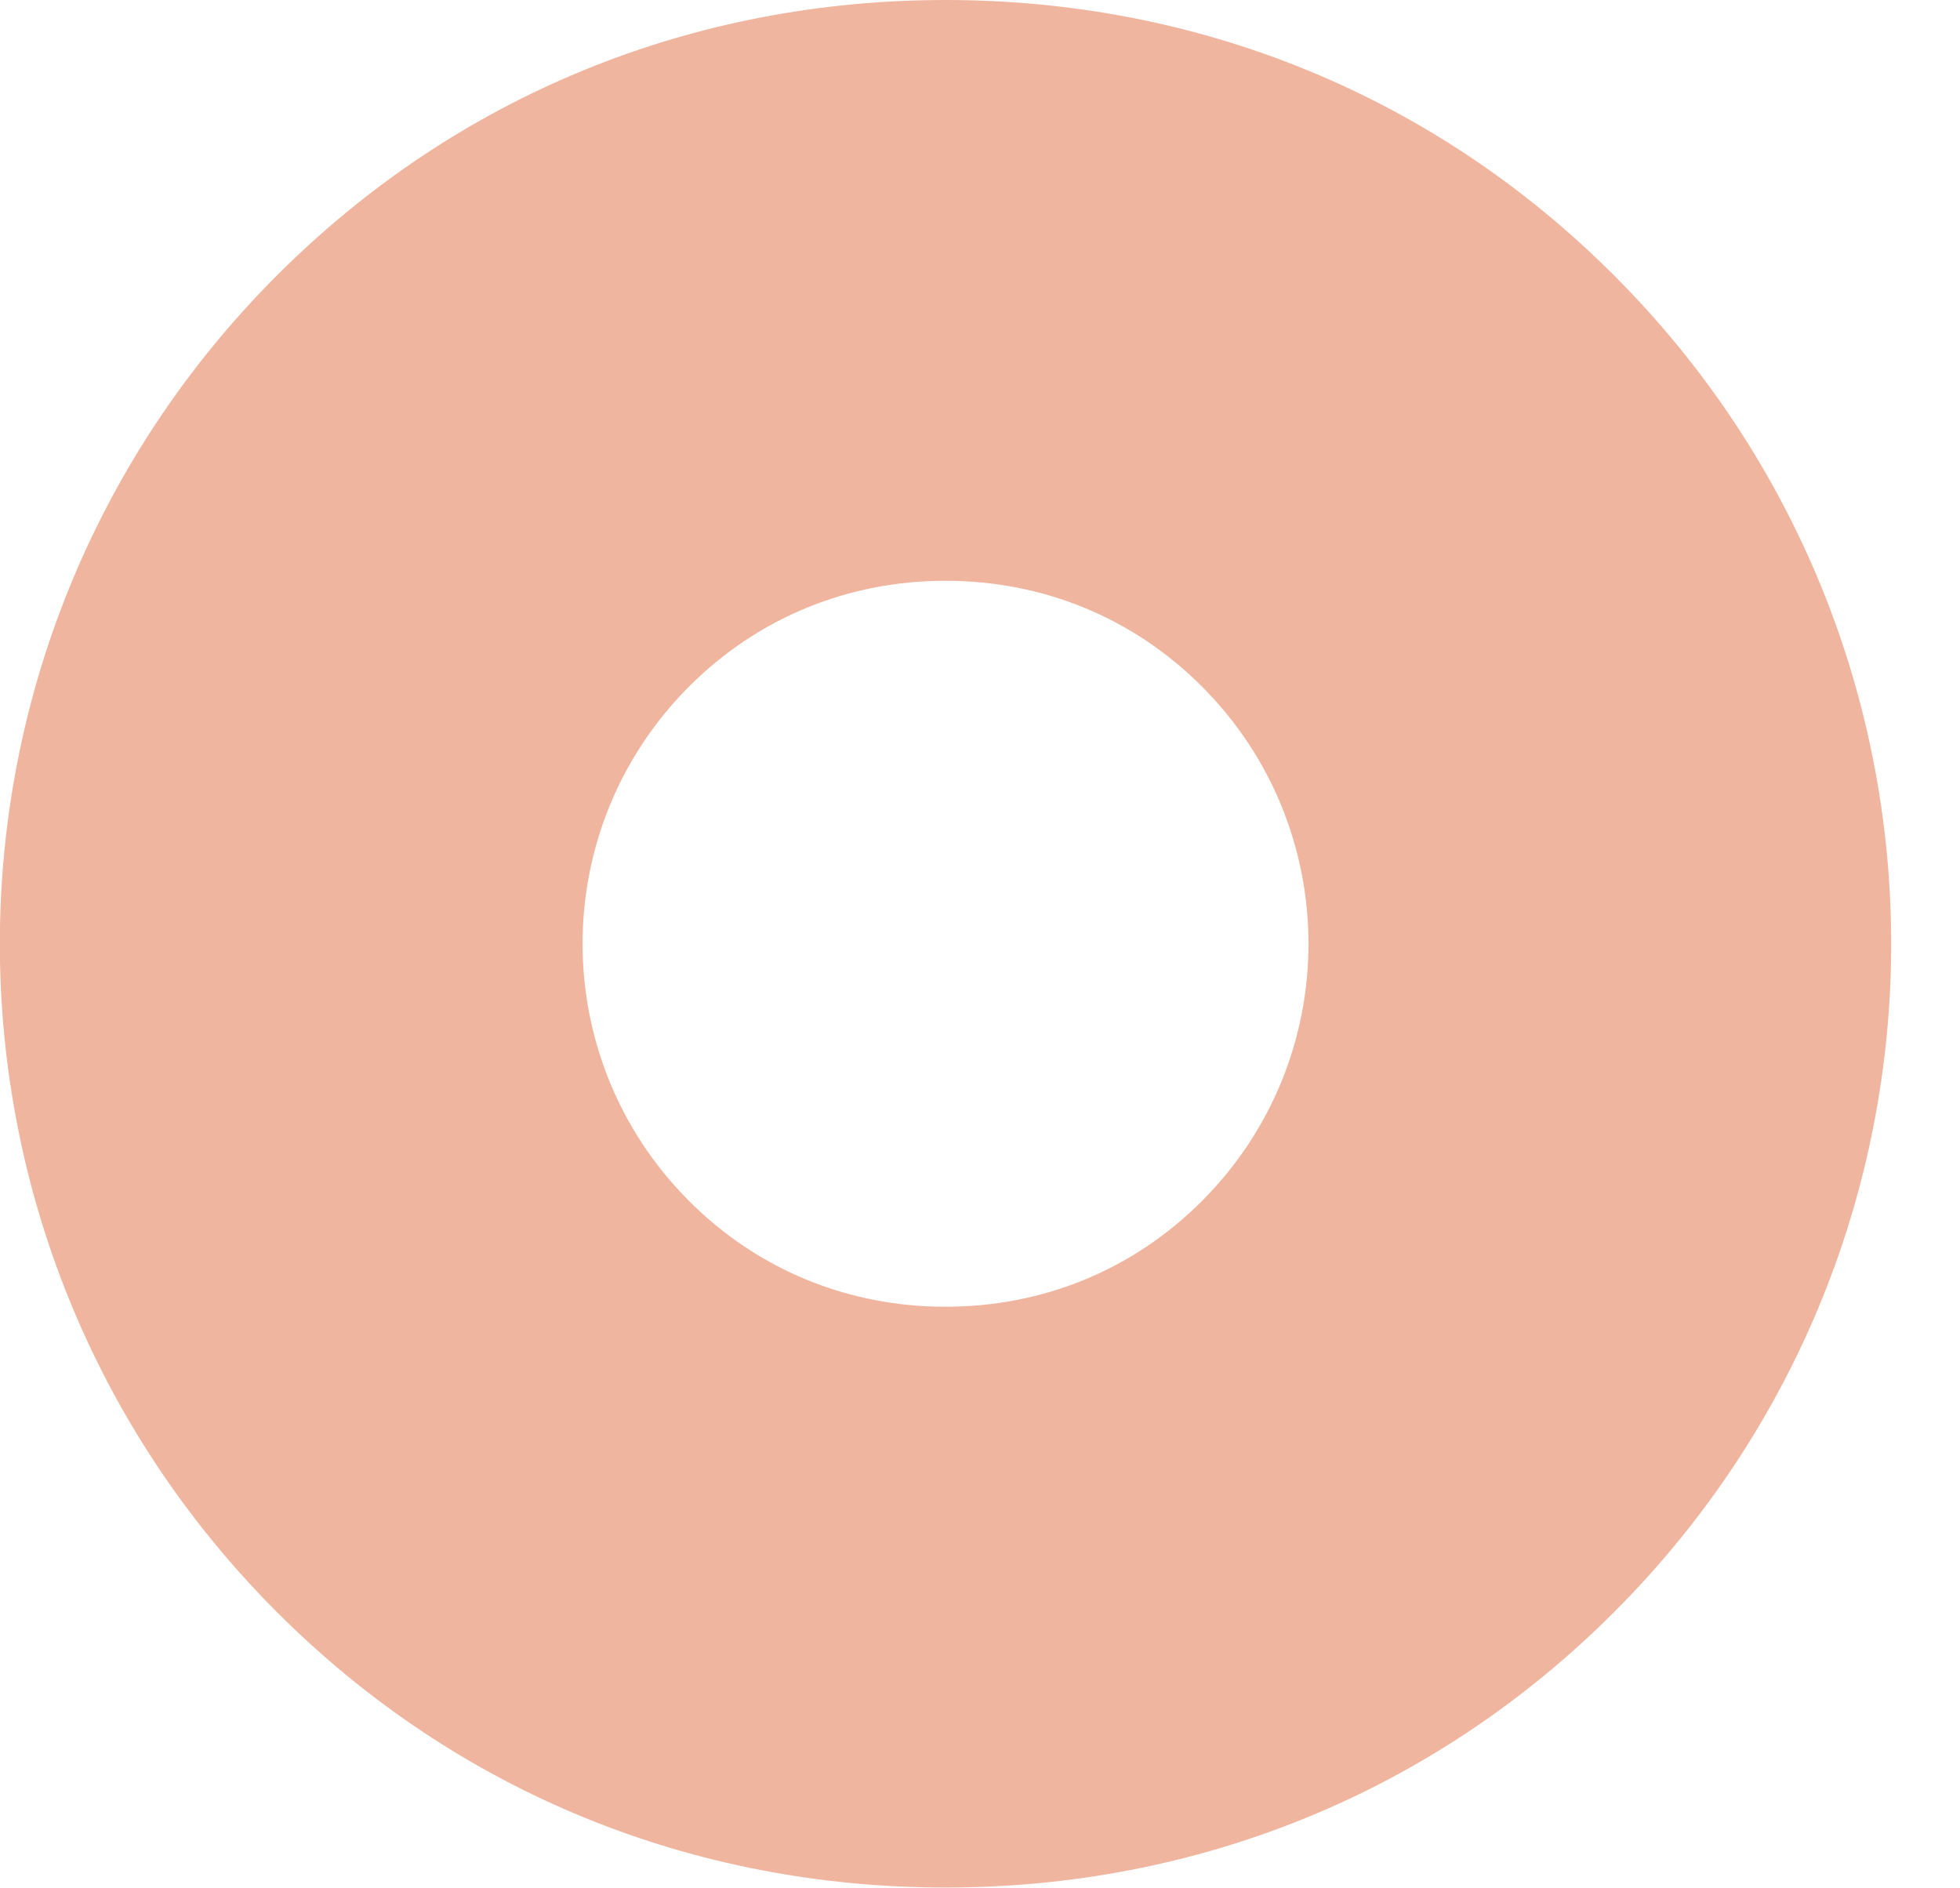
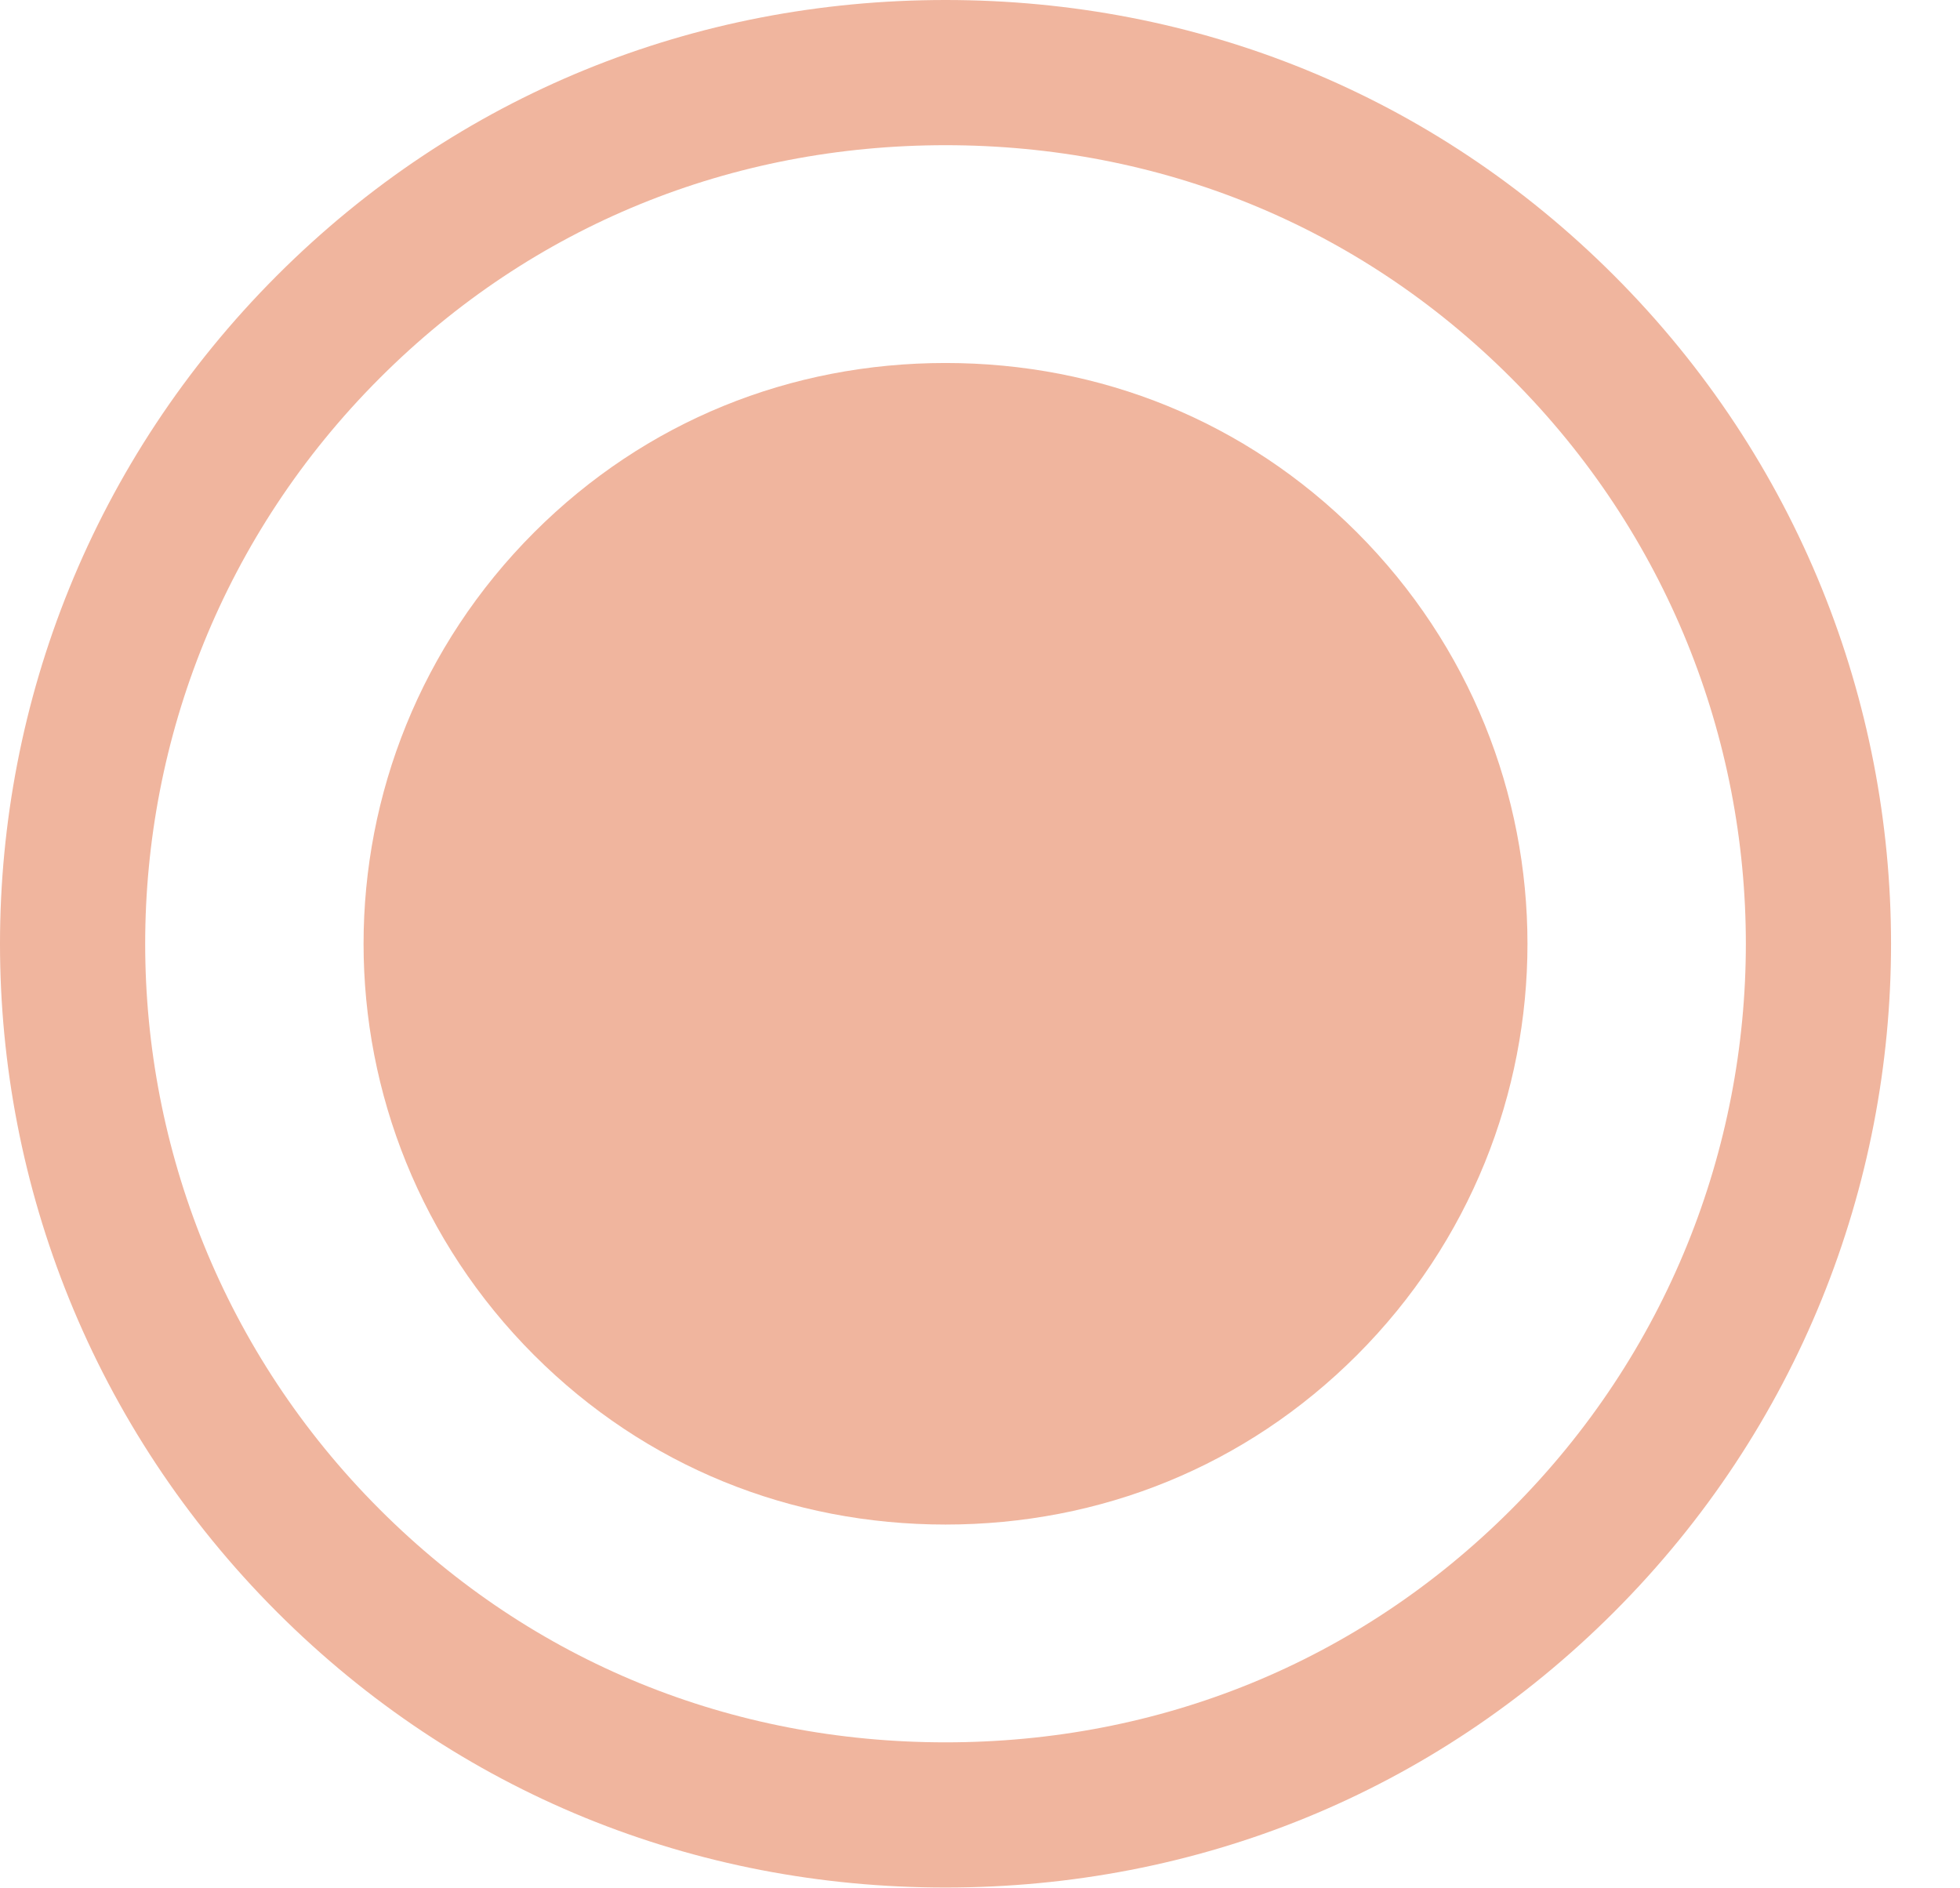
<svg xmlns="http://www.w3.org/2000/svg" width="27px" height="26px" viewBox="0 0 27 26" version="1.1">
  <g id="Cocktails" stroke="none" stroke-width="1" fill="none" fill-rule="evenodd">
-     <g id="Options" transform="translate(-31, -238)" fill="#F0B59E" fill-rule="nonzero">
+     <g id="Options" transform="translate(-31, -238)" fill-rule="nonzero">
      <g id="sort" transform="translate(12, 124)">
-         <g id="selected" transform="translate(18.9979, 114)">
-           <path d="M13.027,0 C16.494,0 19.744,1.3 22.235,3.792 C27.327,8.883 27.327,17.117 22.235,22.208 C19.744,24.7 16.494,26 13.027,26 C9.56,26 6.31,24.7 3.819,22.208 C-1.273,17.117 -1.273,8.883 3.819,3.792 C6.31,1.3 9.56,0 13.027,0 Z M13.027,8 C11.697,8 10.449,8.5 9.493,9.458 C7.539,11.417 7.539,14.583 9.493,16.542 C10.449,17.5 11.697,18 13.027,18 C14.358,18 15.605,17.5 16.561,16.542 C18.516,14.583 18.516,11.417 16.561,9.458 C15.605,8.5 14.358,8 13.027,8 Z" id="Combined-Shape" />
+         <g id="filter-item" transform="translate(18.9979, 114)">
+           <g id="unchecked" transform="translate(1.0021, 1)">
+             <path d="M12.025,24 C8.825,24 5.825,22.8 3.525,20.5 C-1.175,15.8 -1.175,8.2 3.525,3.5 C5.825,1.2 8.825,0 12.025,0 C15.225,0 18.225,1.2 20.525,3.5 C25.225,8.2 25.225,15.8 20.525,20.5 C18.225,22.8 15.225,24 12.025,24 Z" id="Path" stroke="#F0B59E" stroke-width="2" />
+             <path d="M12.025,20 C9.892,20 7.892,19.2 6.358,17.667 C3.225,14.533 3.225,9.467 6.358,6.333 C7.892,4.8 9.892,4 12.025,4 C14.158,4 16.158,4.8 17.692,6.333 C20.825,9.467 20.825,14.533 17.692,17.667 C16.158,19.2 14.158,20 12.025,20 Z" id="Path" fill="#F0B59E" />
+           </g>
        </g>
      </g>
    </g>
  </g>
</svg>
